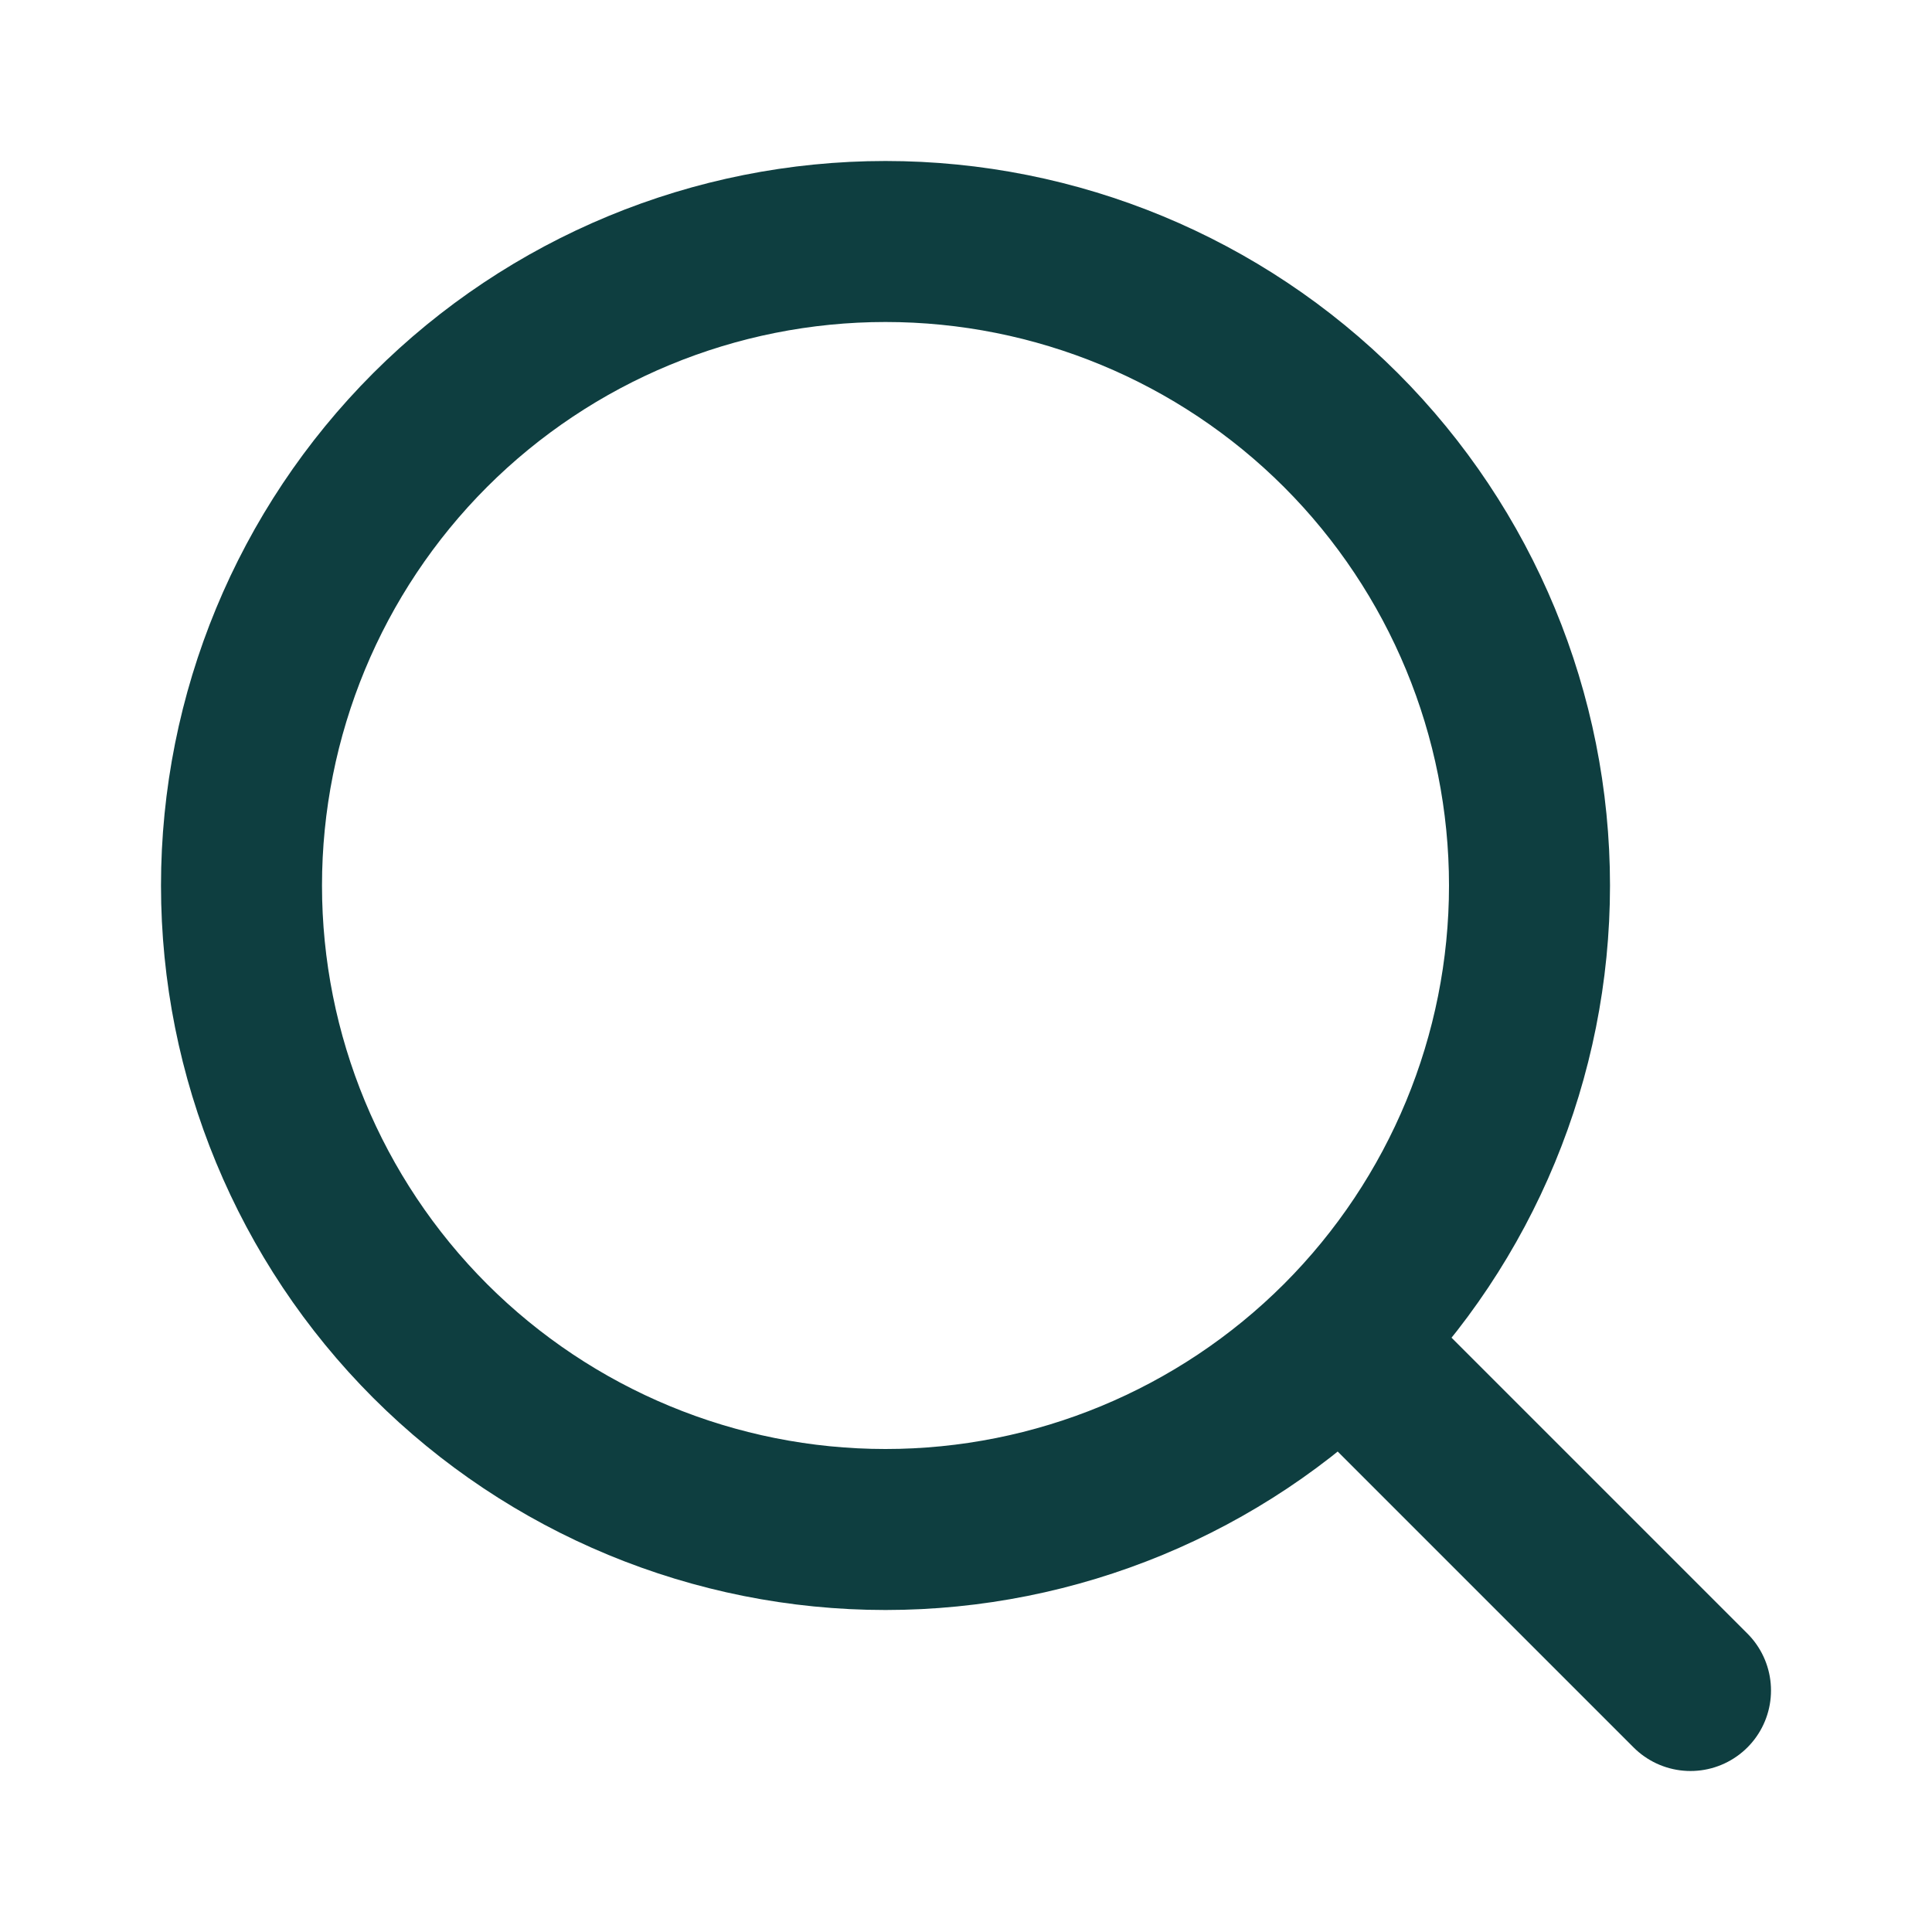
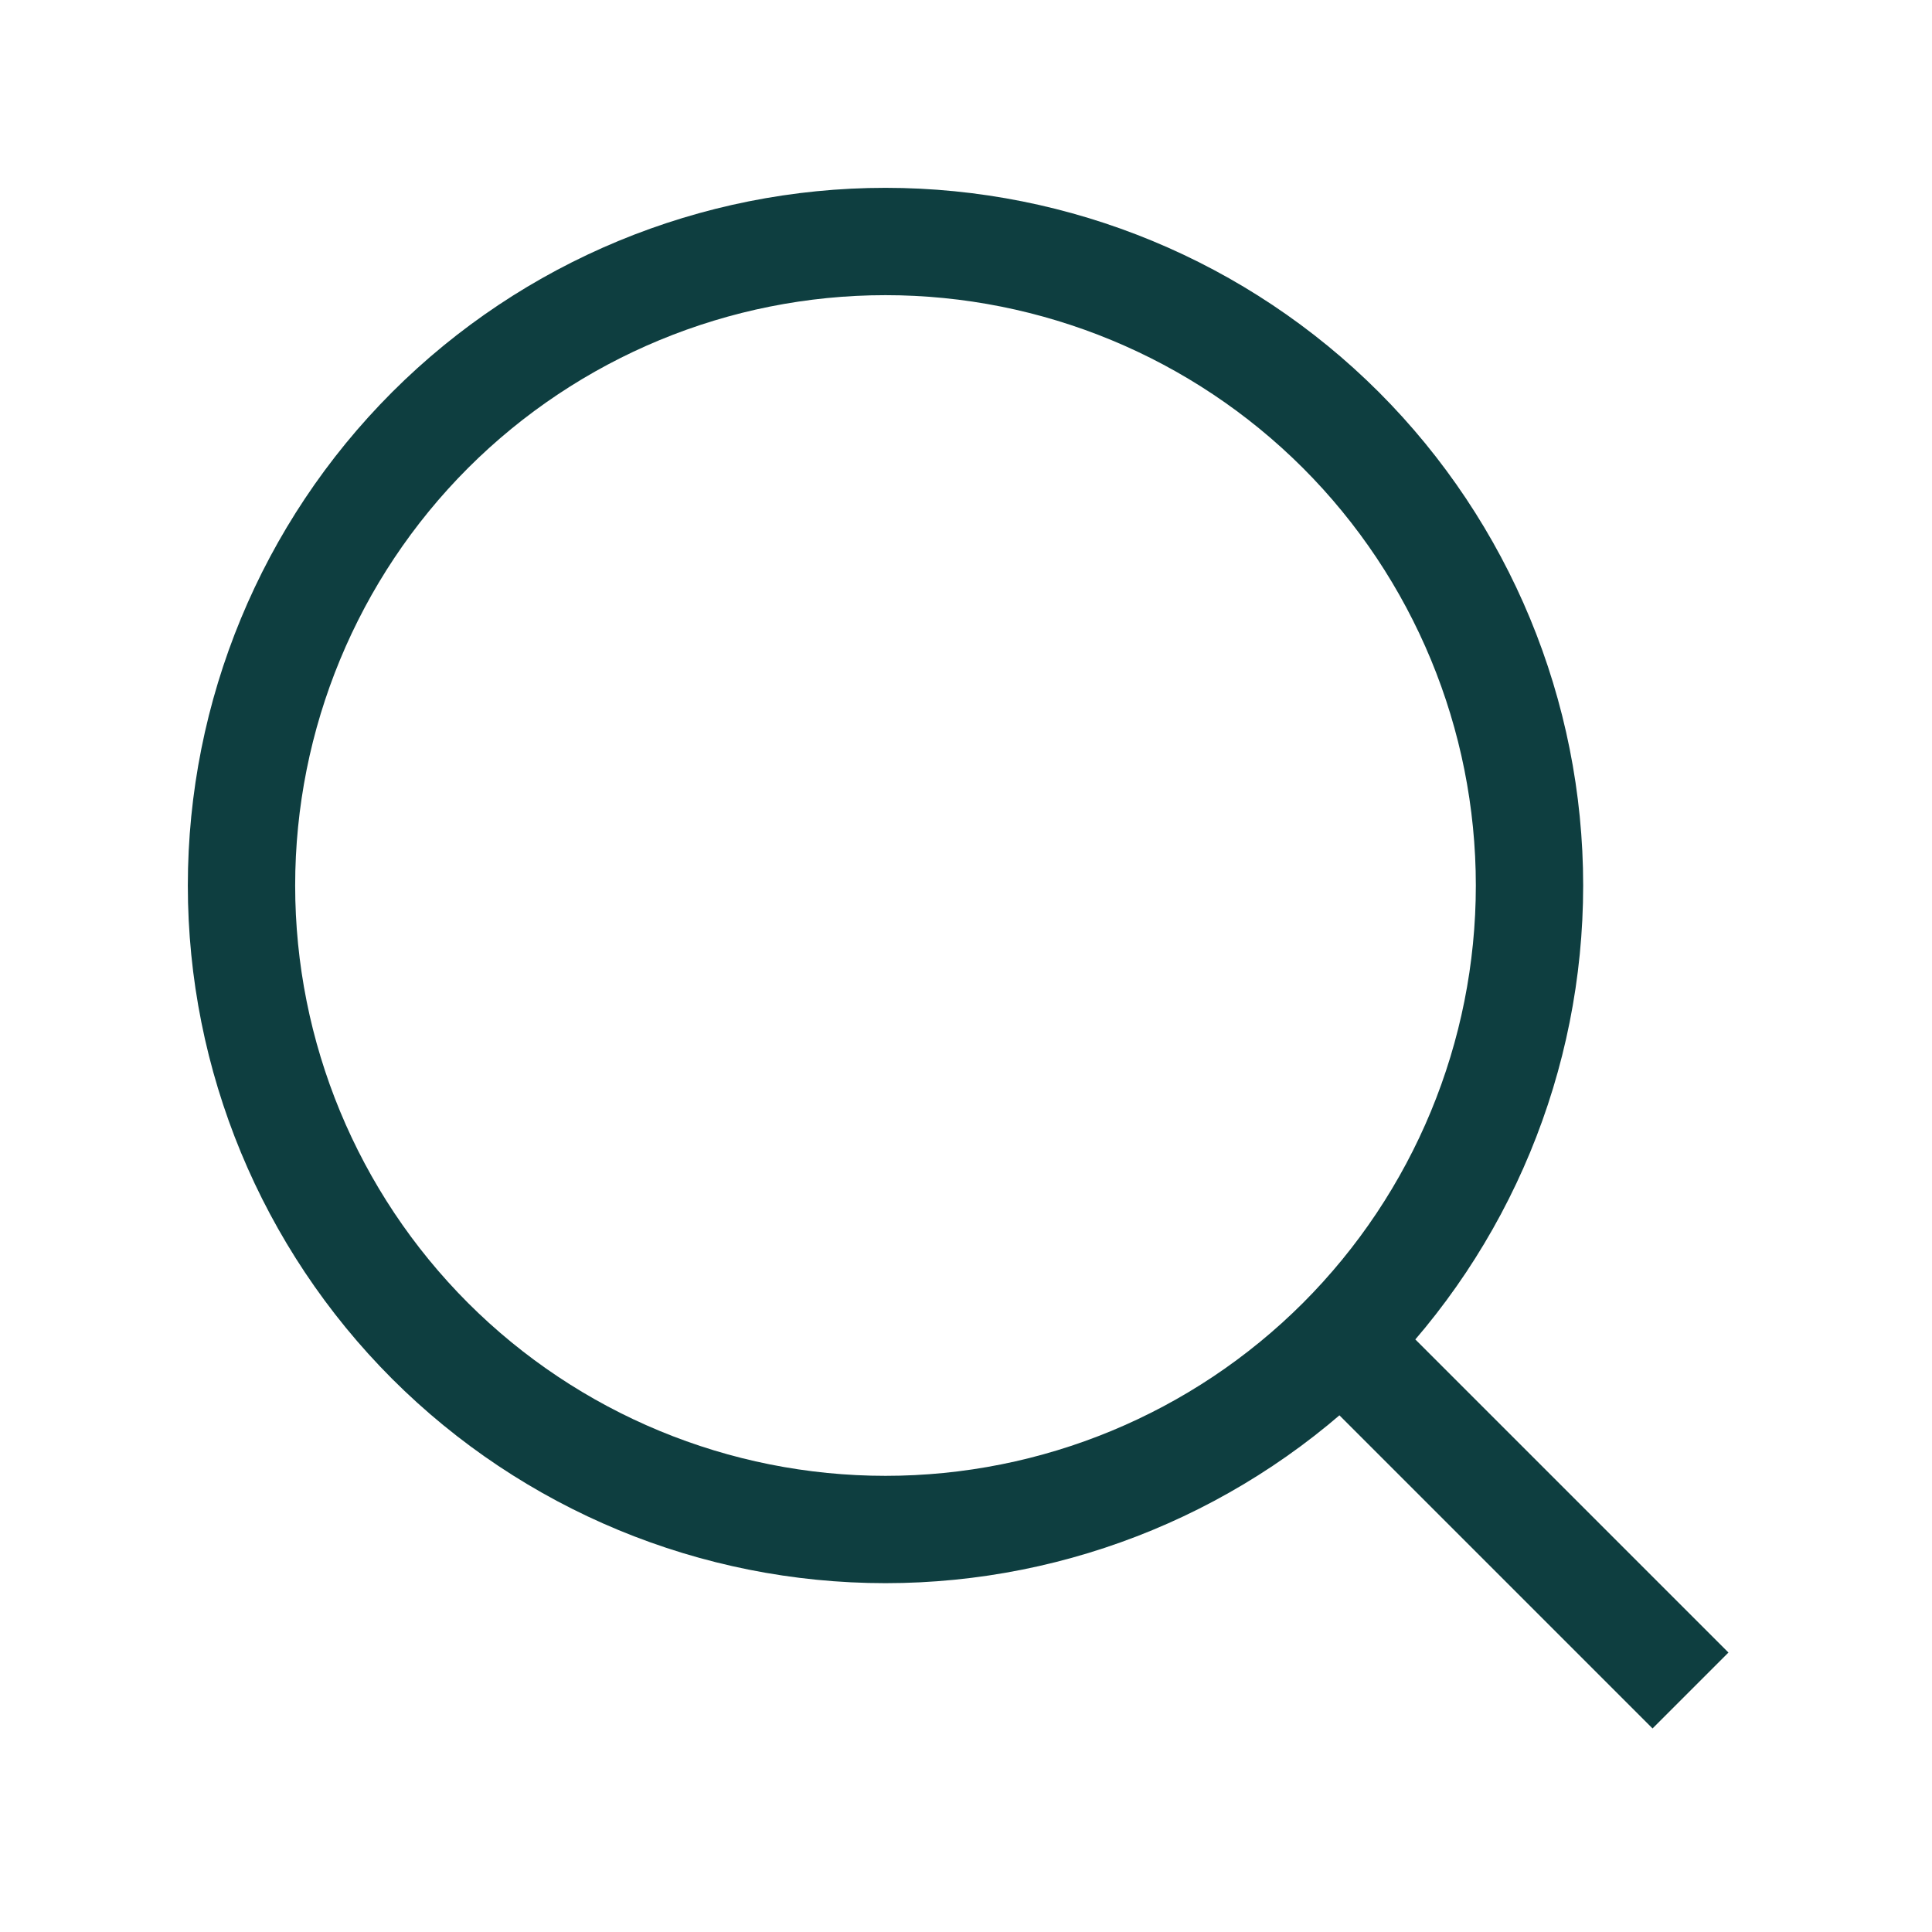
<svg xmlns="http://www.w3.org/2000/svg" width="18" height="18" viewBox="0 0 18 18" fill="none">
-   <path d="M12.75 12.75L15.75 15.75M2.25 8.25C2.25 9.841 2.882 11.367 4.007 12.493C5.133 13.618 6.659 14.25 8.25 14.25C9.841 14.25 11.367 13.618 12.493 12.493C13.618 11.367 14.25 9.841 14.25 8.25C14.25 6.659 13.618 5.133 12.493 4.007C11.367 2.882 9.841 2.25 8.25 2.25C6.659 2.25 5.133 2.882 4.007 4.007C2.882 5.133 2.25 6.659 2.25 8.25Z" stroke="#0E3E40" stroke-width="1.5" stroke-linecap="round" stroke-linejoin="round" />
+   <path d="M12.75 12.75L15.75 15.75M2.25 8.25C2.25 9.841 2.882 11.367 4.007 12.493C5.133 13.618 6.659 14.25 8.25 14.25C9.841 14.25 11.367 13.618 12.493 12.493C13.618 11.367 14.25 9.841 14.25 8.25C14.25 6.659 13.618 5.133 12.493 4.007C11.367 2.882 9.841 2.25 8.25 2.25C6.659 2.25 5.133 2.882 4.007 4.007C2.882 5.133 2.25 6.659 2.25 8.25Z" stroke="#0E3E40" strokeWidth="1.5" strokeLinecap="round" strokeLinejoin="round" />
</svg>
